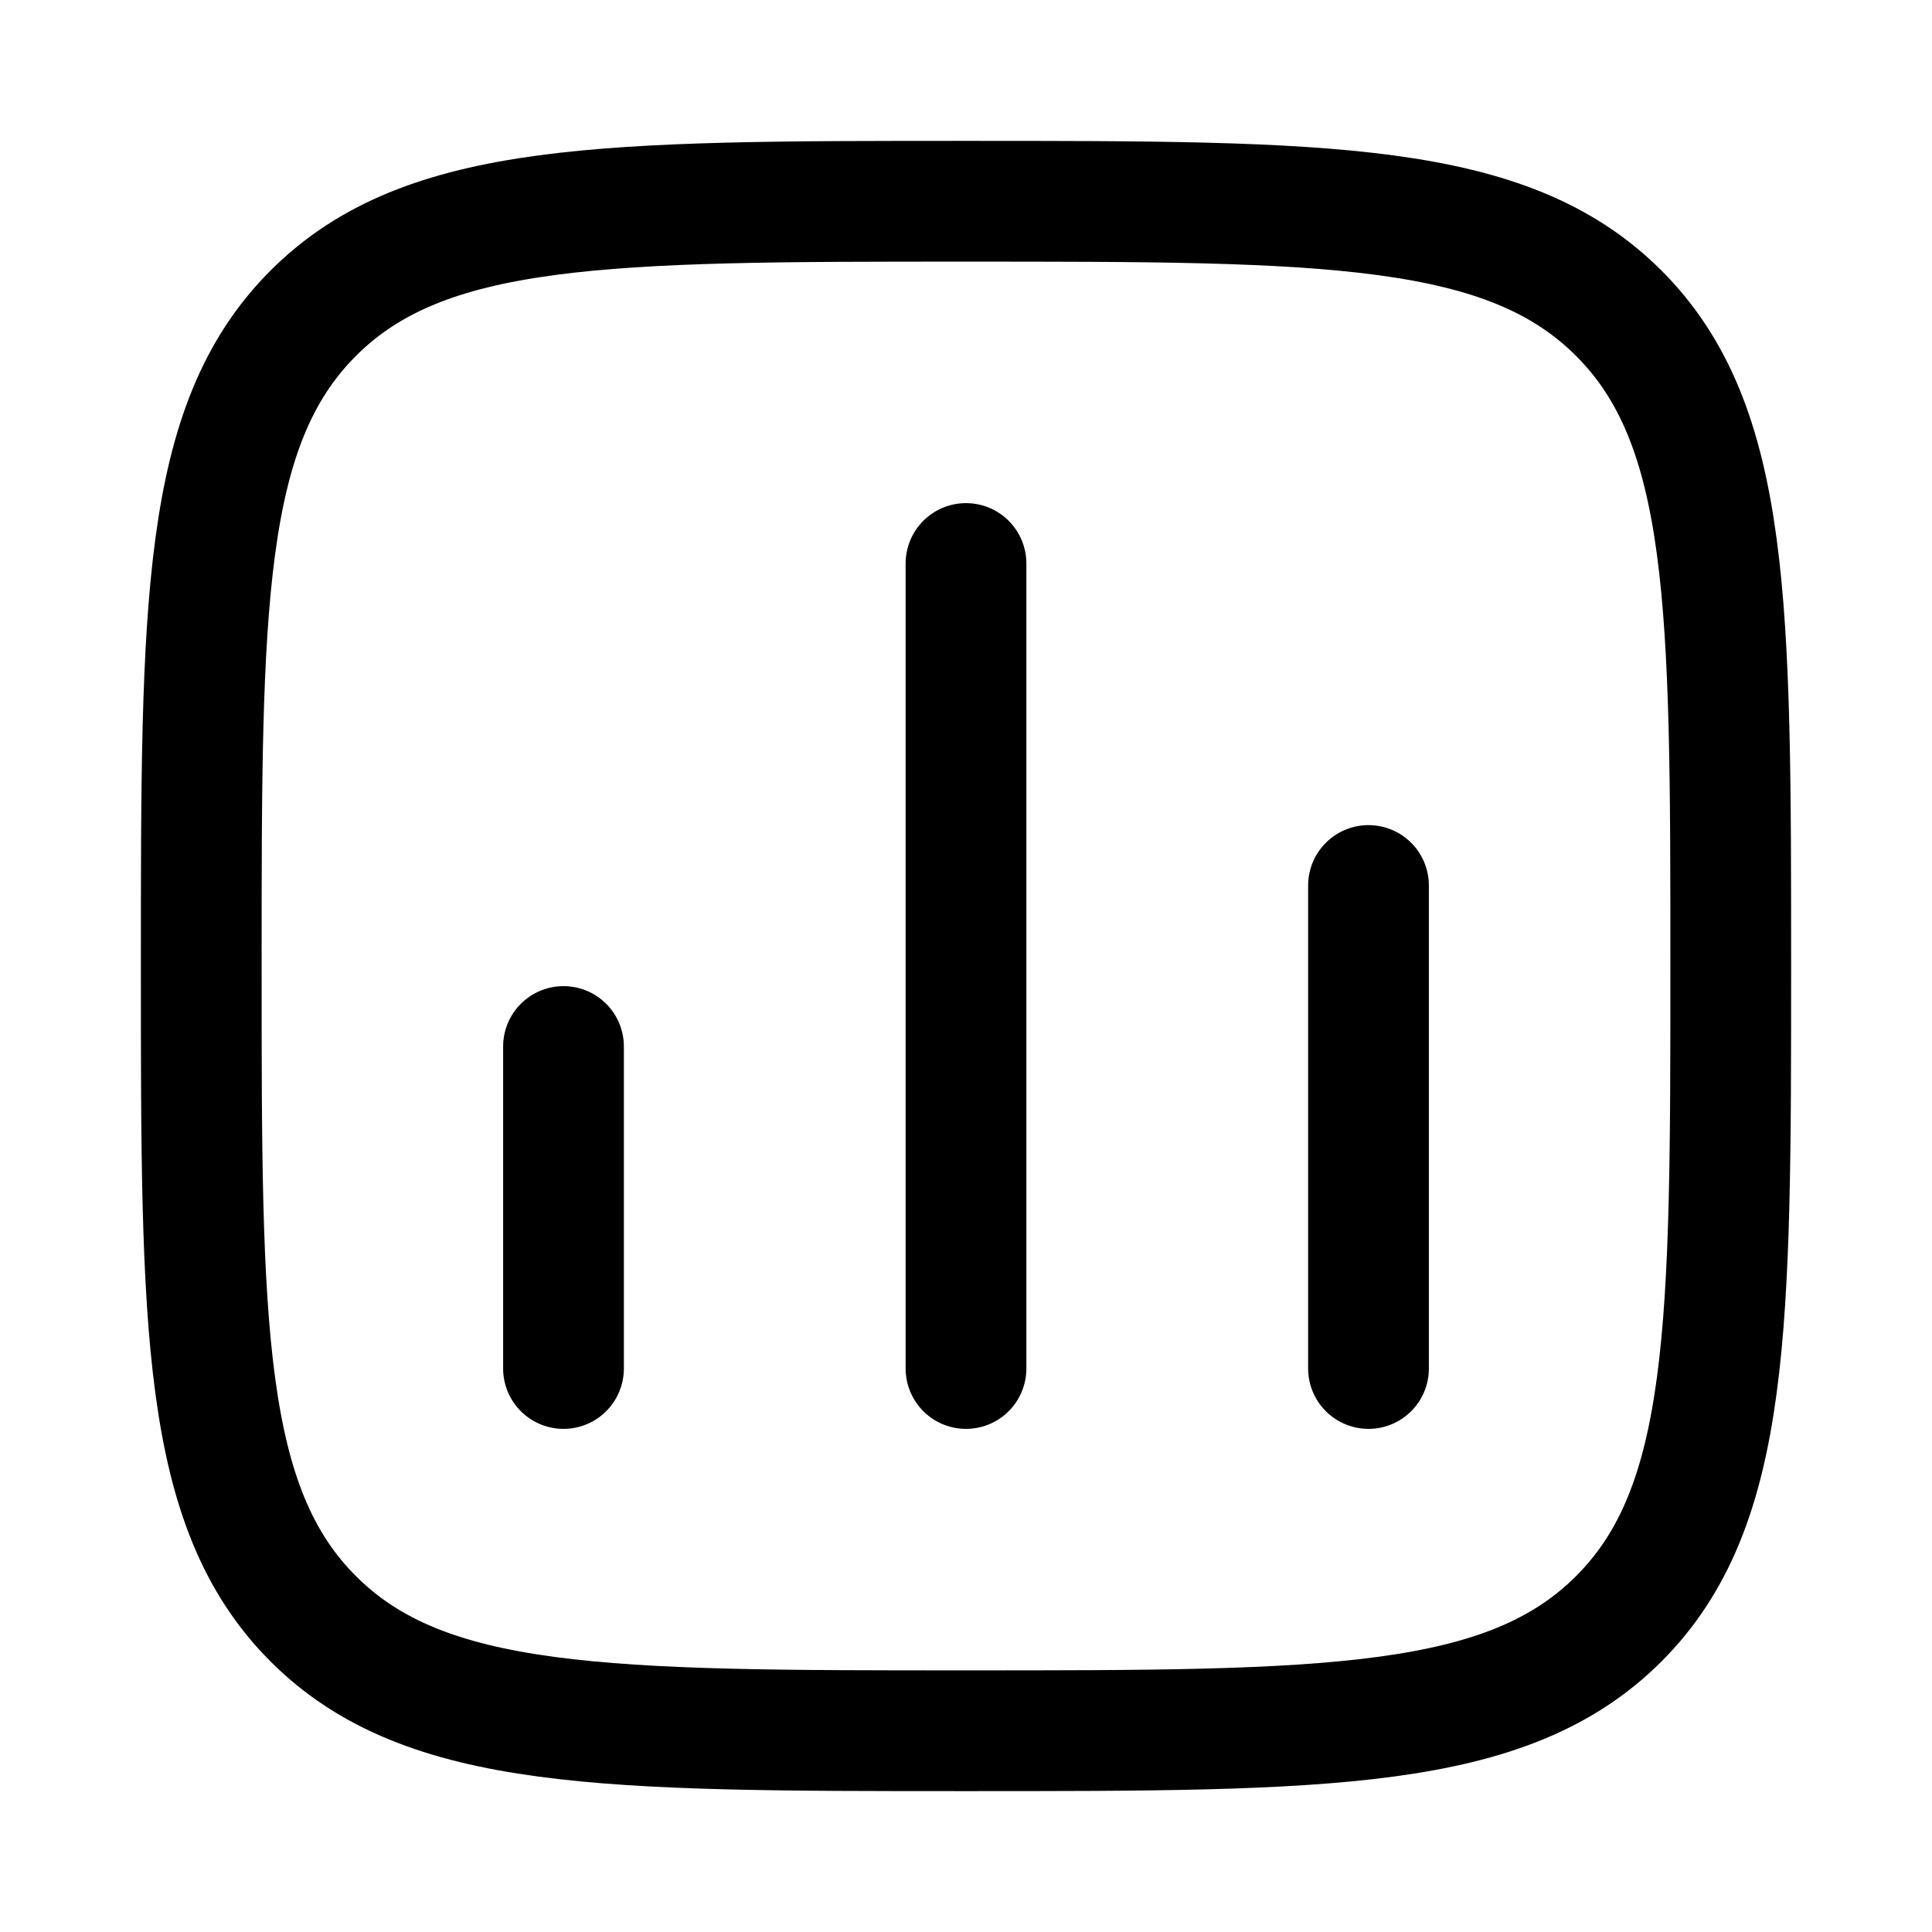
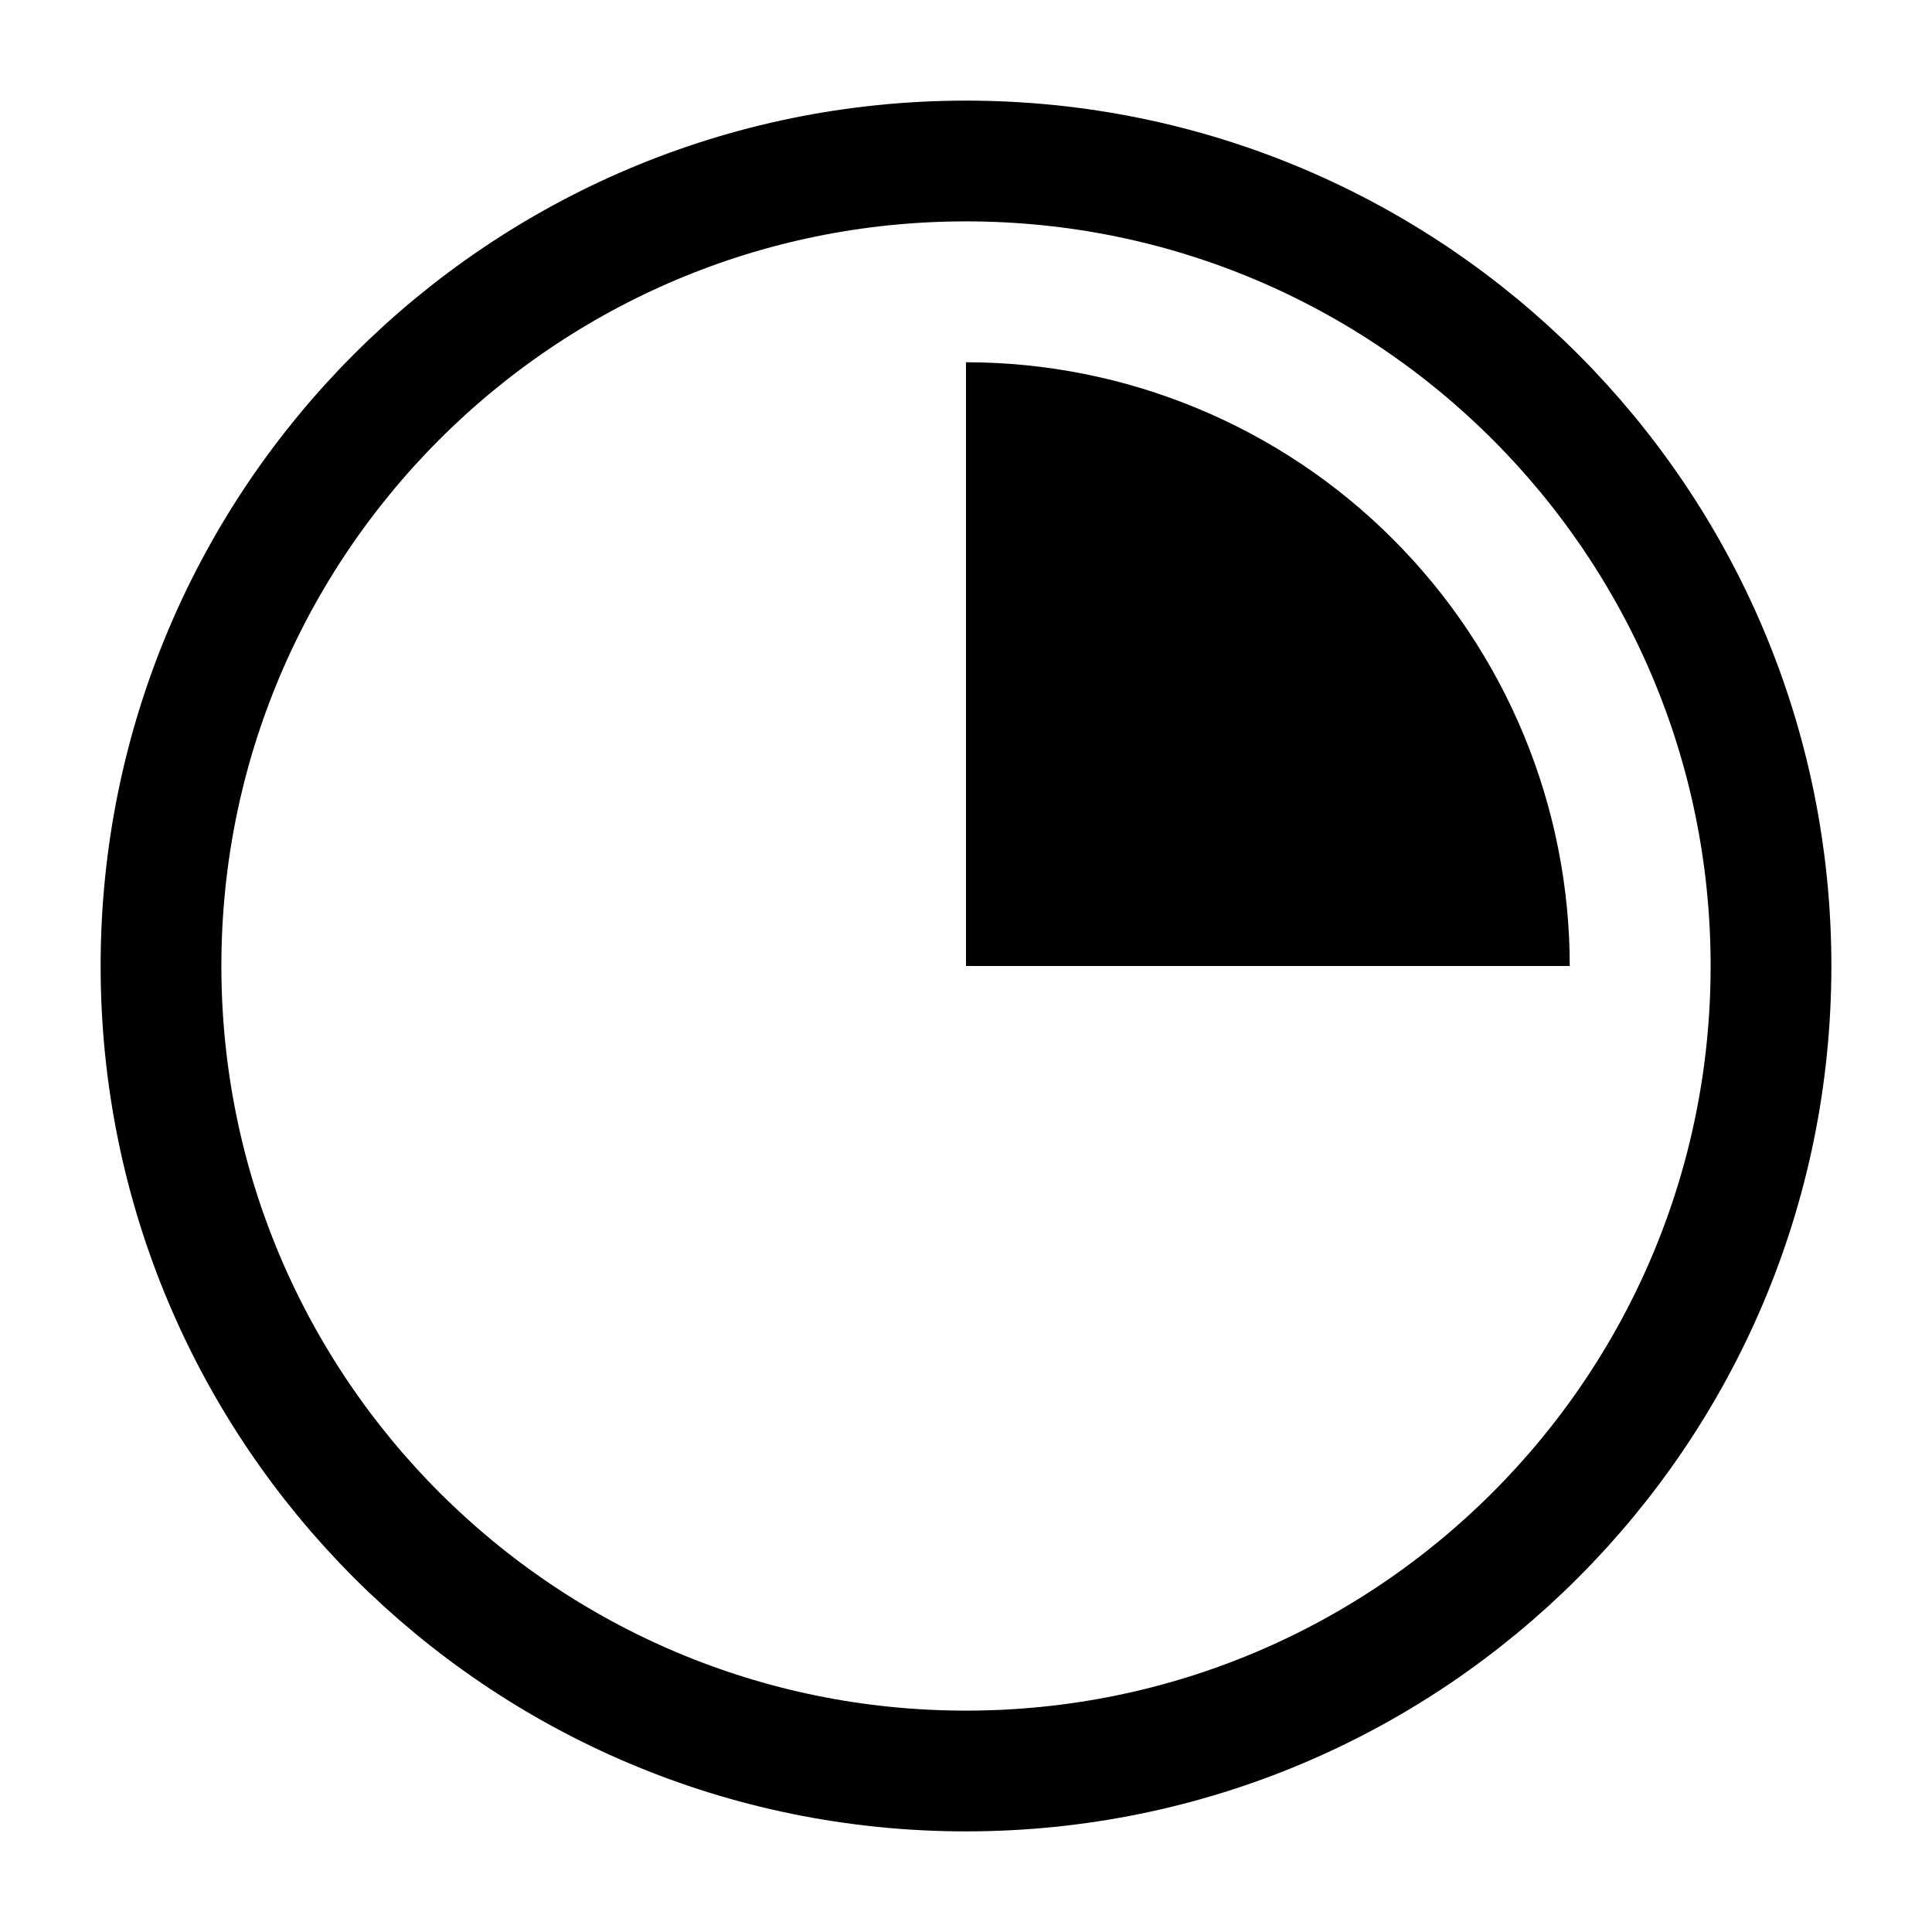
<svg xmlns="http://www.w3.org/2000/svg" width="24" height="24" viewBox="0 0 24 24" fill="none">
-   <path d="M7 17L7 13" stroke="#000000" stroke-width="1.5" stroke-linecap="round" />
-   <path d="M12 17L12 7" stroke="#000000" stroke-width="1.5" stroke-linecap="round" />
-   <path d="M17 17L17 11" stroke="#000000" stroke-width="1.5" stroke-linecap="round" />
-   <path d="M2.5 12C2.5 7.522 2.5 5.282 3.891 3.891C5.282 2.5 7.522 2.5 12 2.5C16.478 2.5 18.718 2.5 20.109 3.891C21.5 5.282 21.5 7.522 21.5 12C21.5 16.478 21.5 18.718 20.109 20.109C18.718 21.5 16.478 21.5 12 21.5C7.522 21.5 5.282 21.5 3.891 20.109C2.5 18.718 2.5 16.478 2.5 12Z" stroke="#000000" stroke-width="1.5" stroke-linejoin="round" />
+   <circle cx="12" cy="12" r="10" stroke="#000000" stroke-width="1.5" />
+   <path d="M19.5 12C19.5 11.015 19.306 10.04 18.929 9.13C18.552 8.22 18 7.393 17.303 6.697C16.607 6 15.78 5.448 14.87 5.071C13.96 4.694 12.985 4.5 12 4.5L12 12H19.5Z" fill="#000000" />
</svg>
